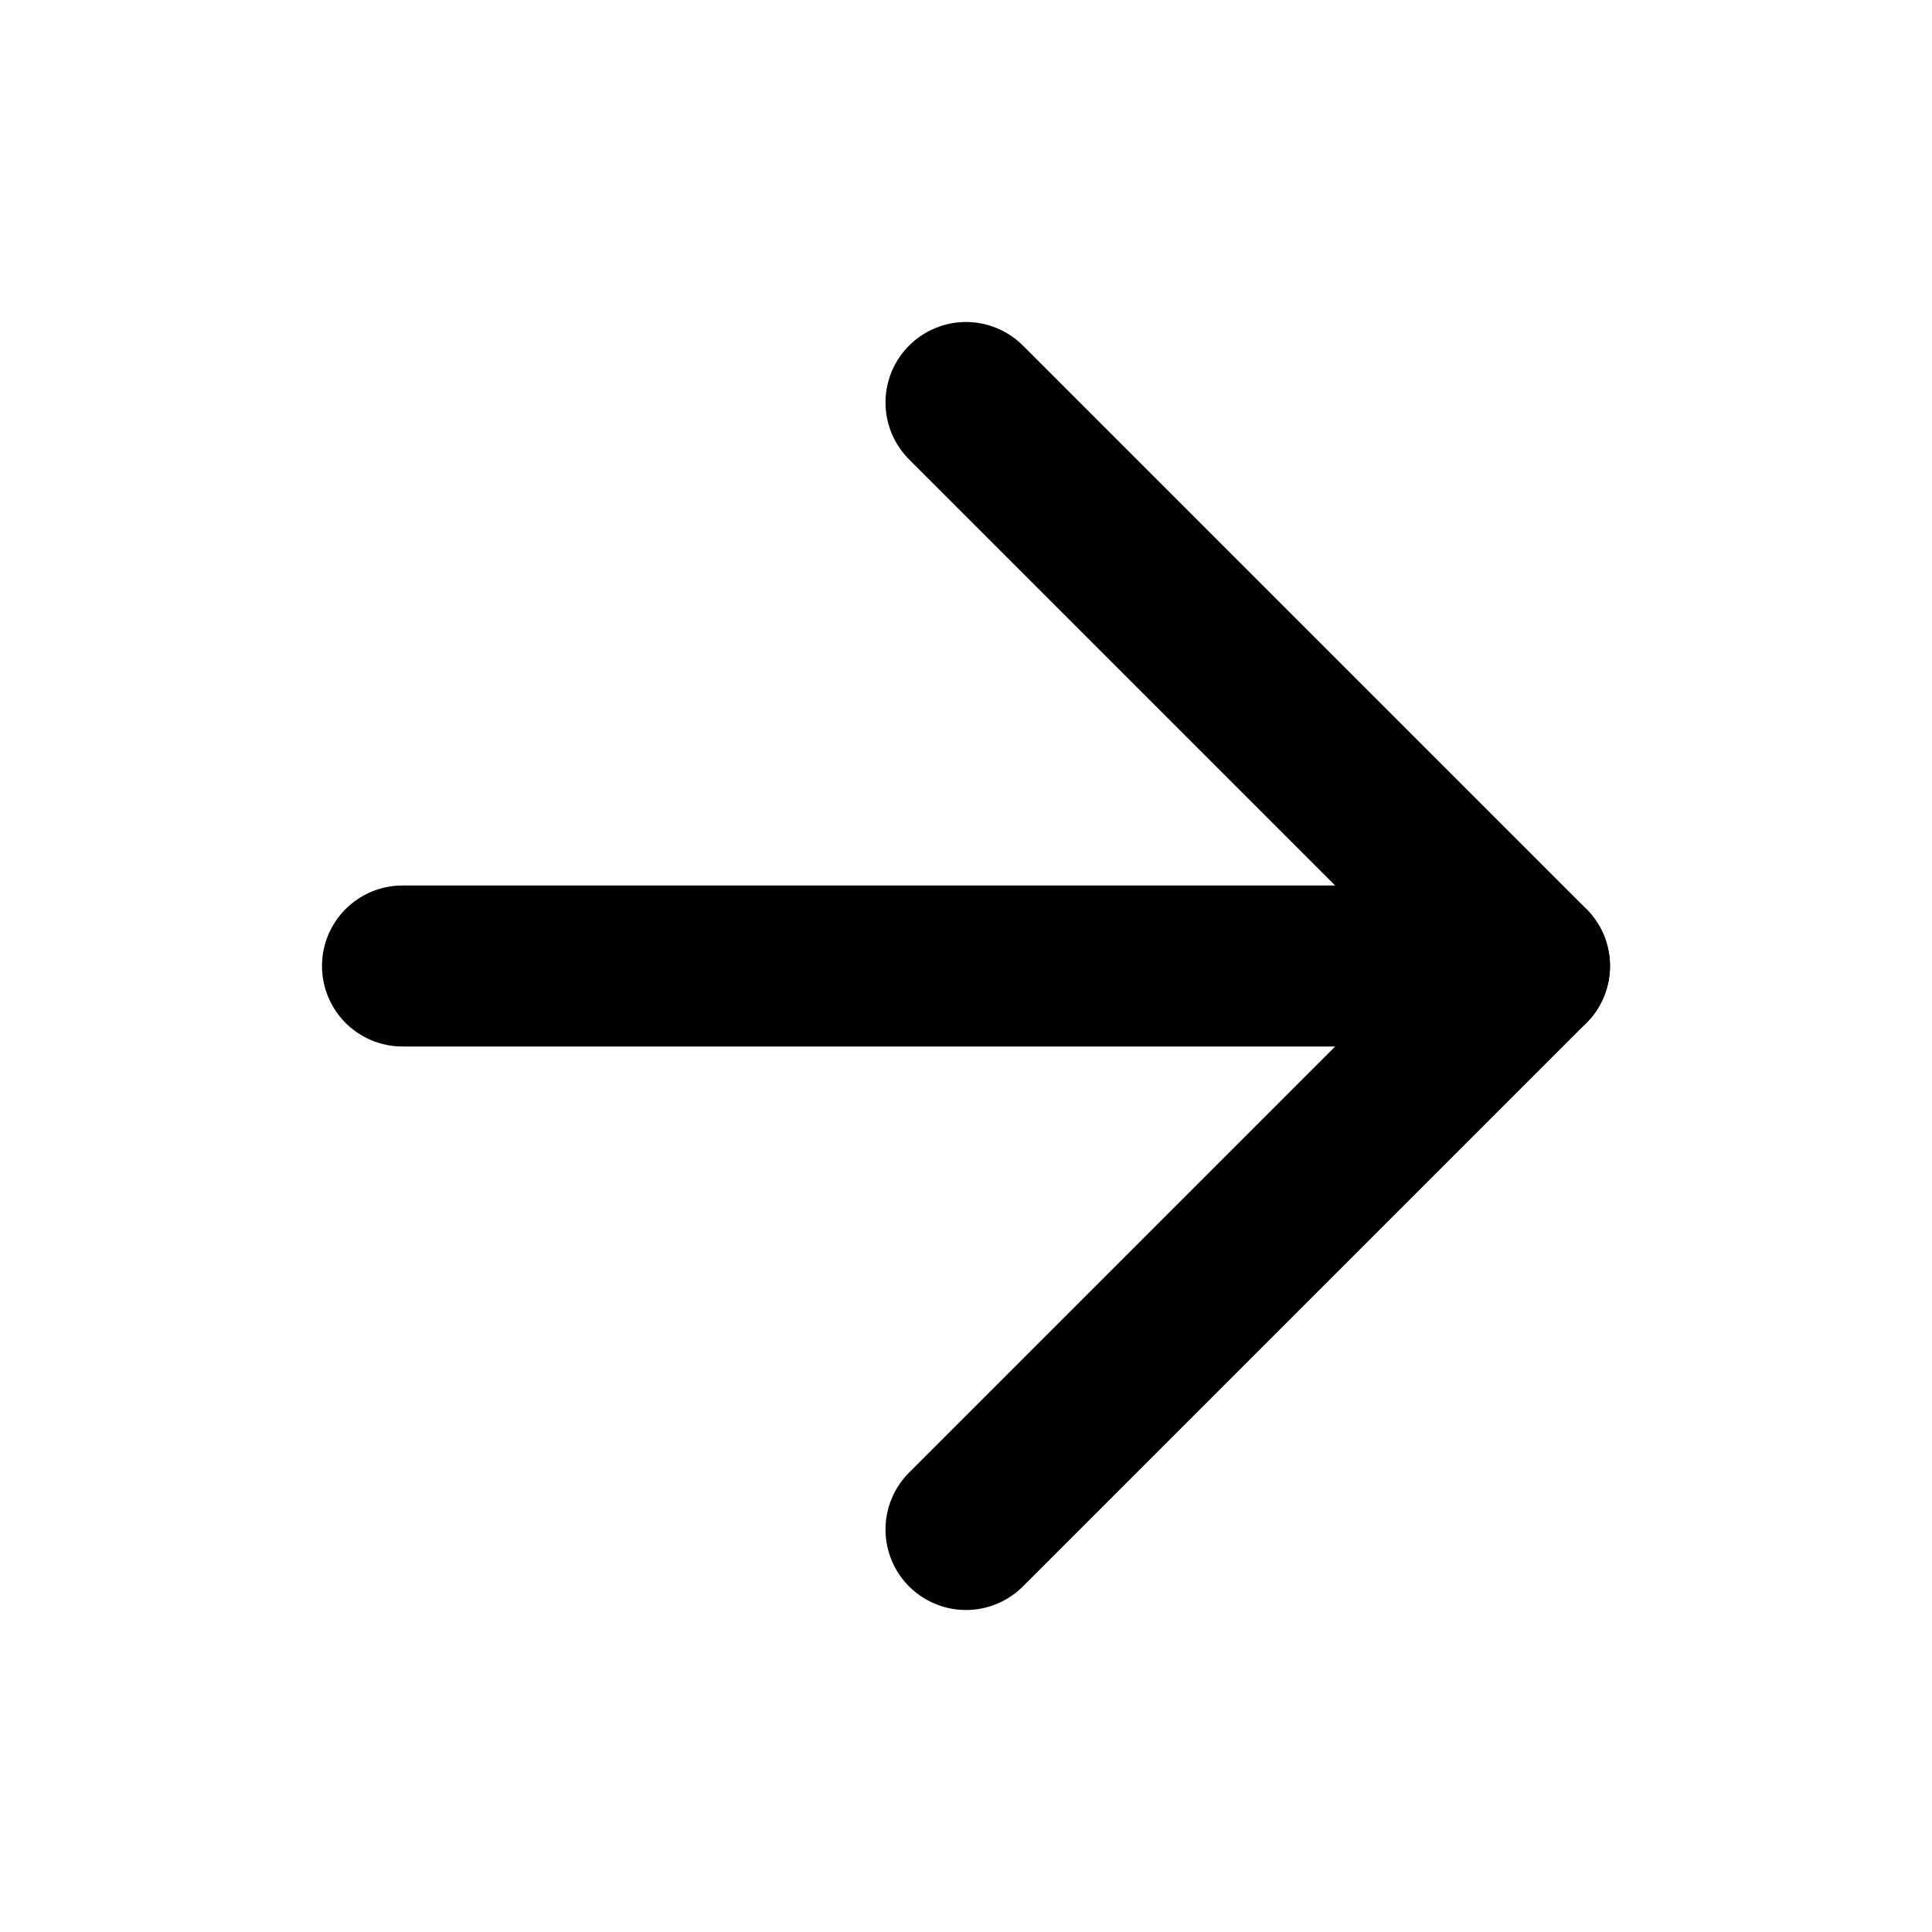
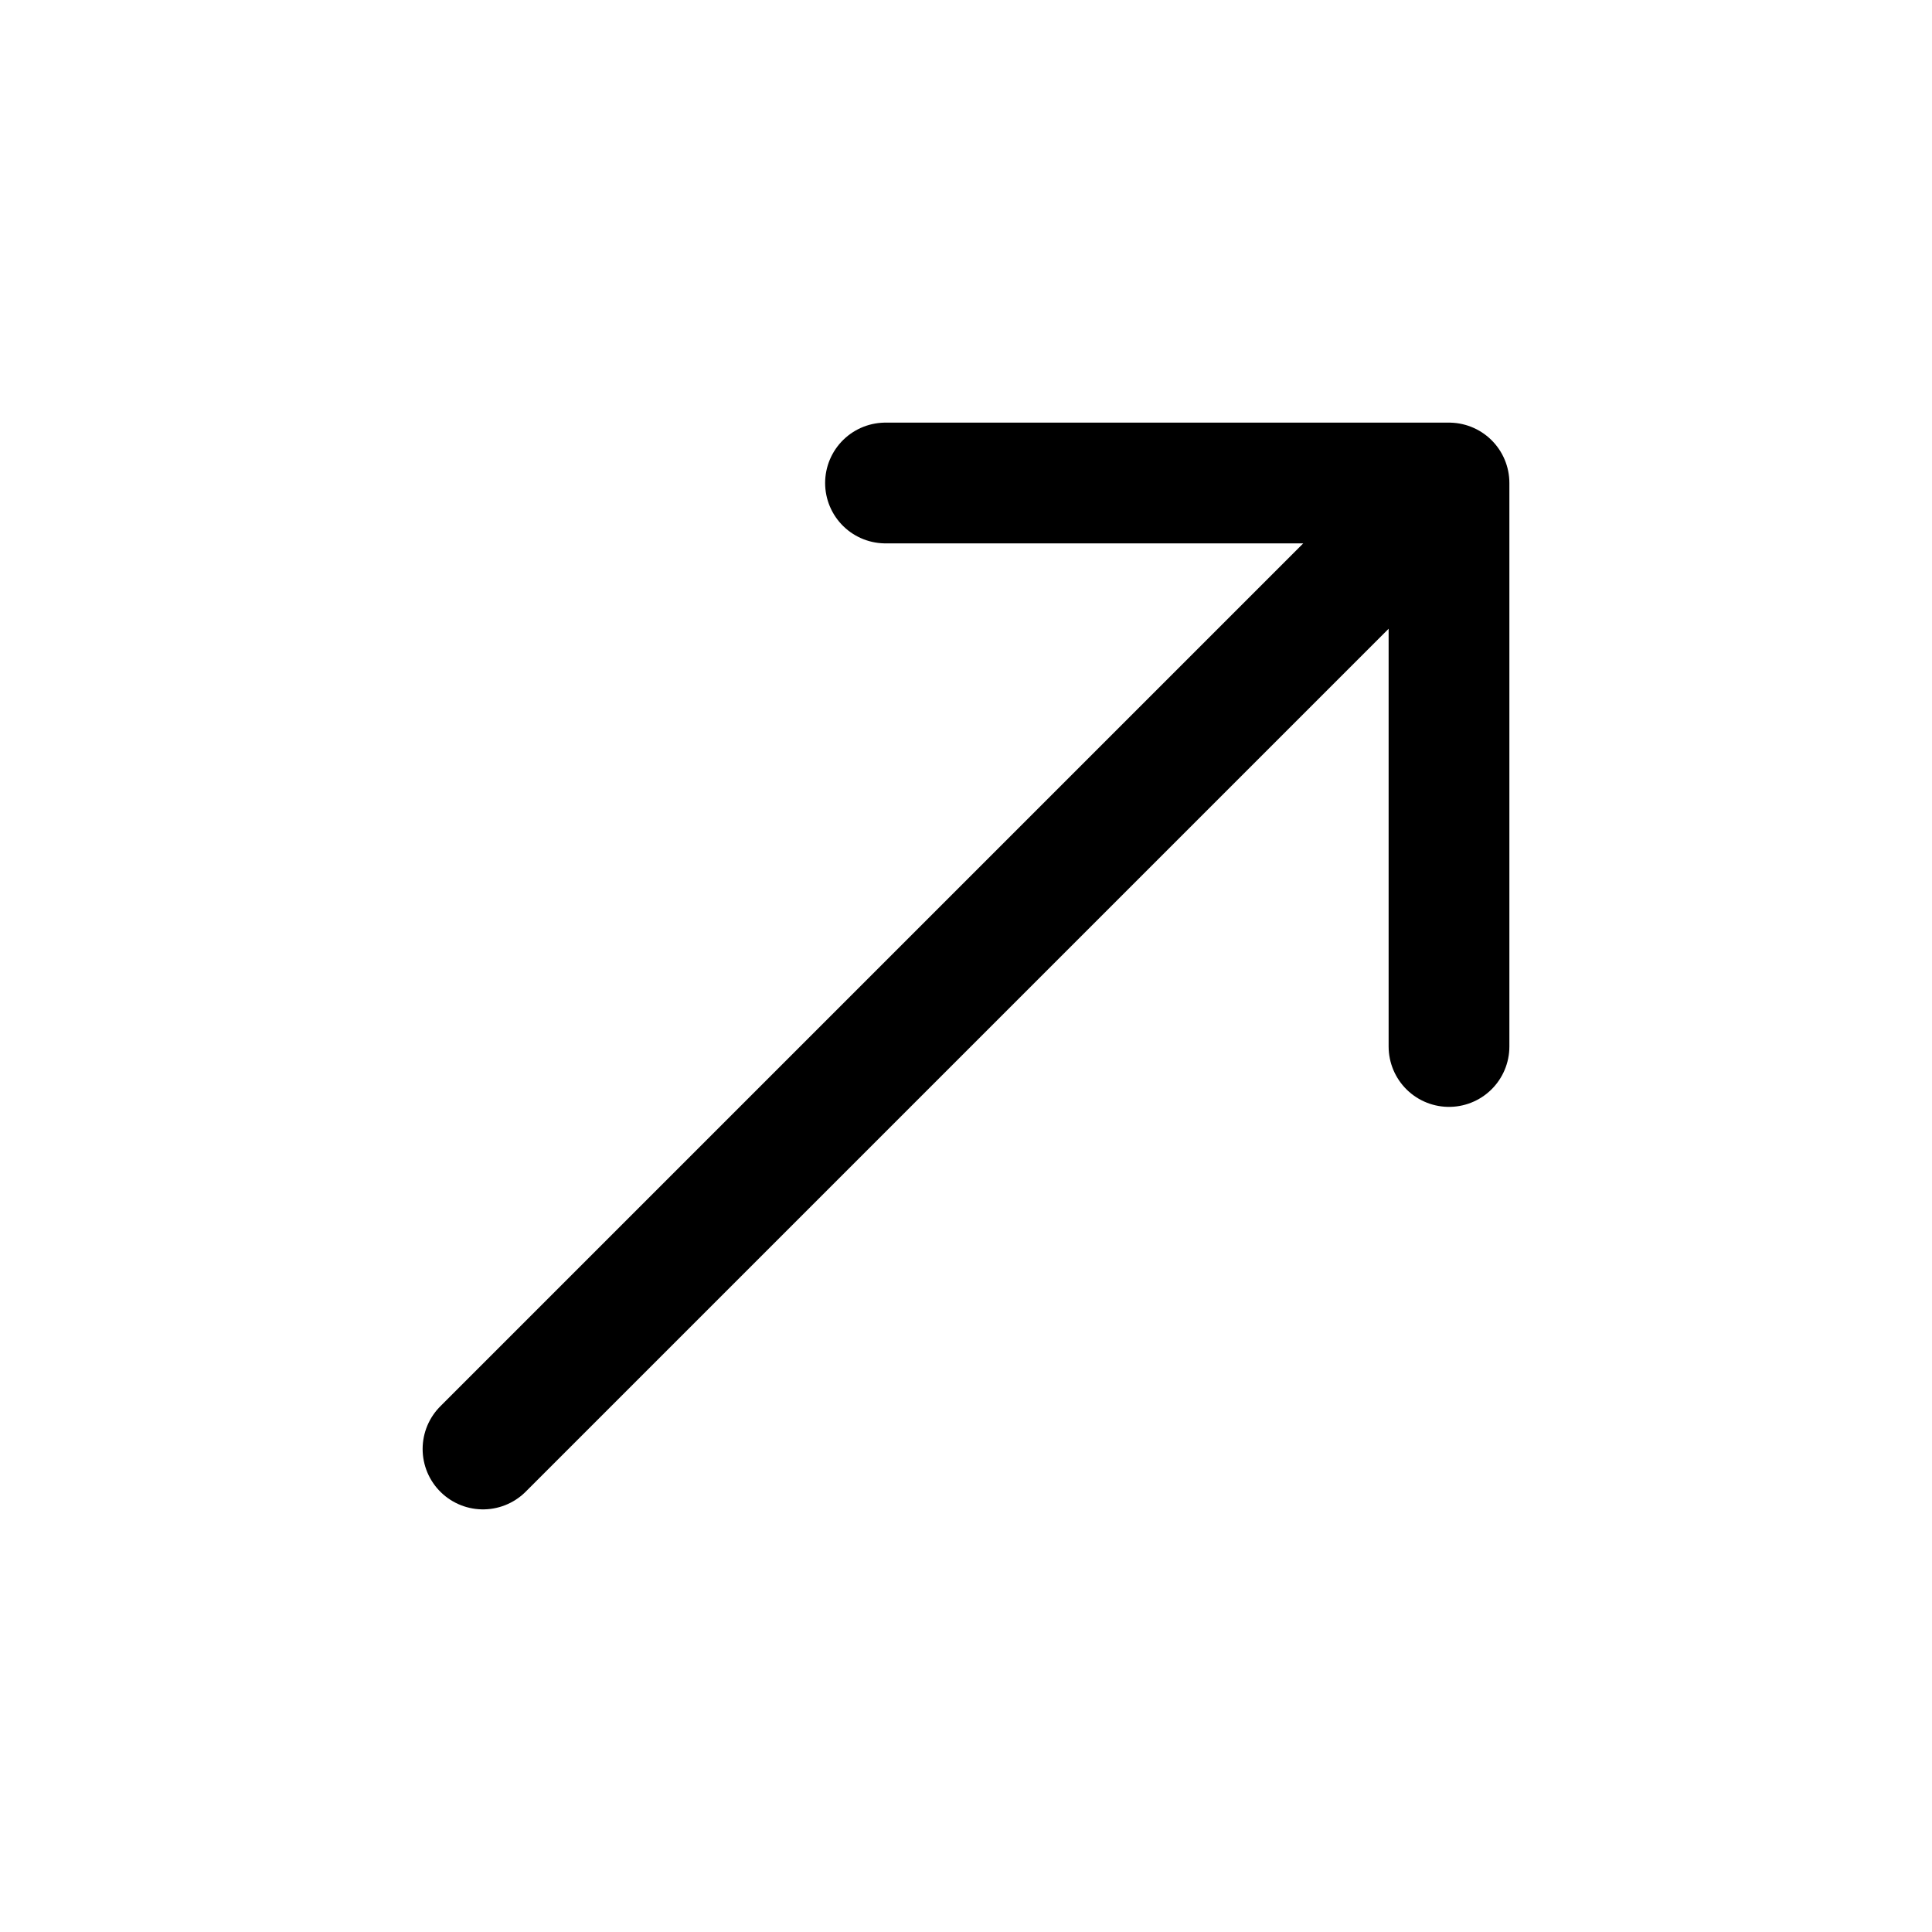
- <svg xmlns="http://www.w3.org/2000/svg" width="24" height="24" viewBox="0 0 24 24" fill="none" stroke="#000000" stroke-width="2" stroke-linecap="round" stroke-linejoin="round">
-   <path d="M5 12h14" />
-   <path d="M12 5l7 7-7 7" />
+ <svg xmlns="http://www.w3.org/2000/svg" width="24" height="24" viewBox="0 0 24 24" fill="none">
+   <path d="M6 18 L18 6 M18 6 L18 13 M18 6 L11 6" stroke="currentColor" stroke-width="1.5" stroke-linecap="round" stroke-linejoin="round" />
</svg>
